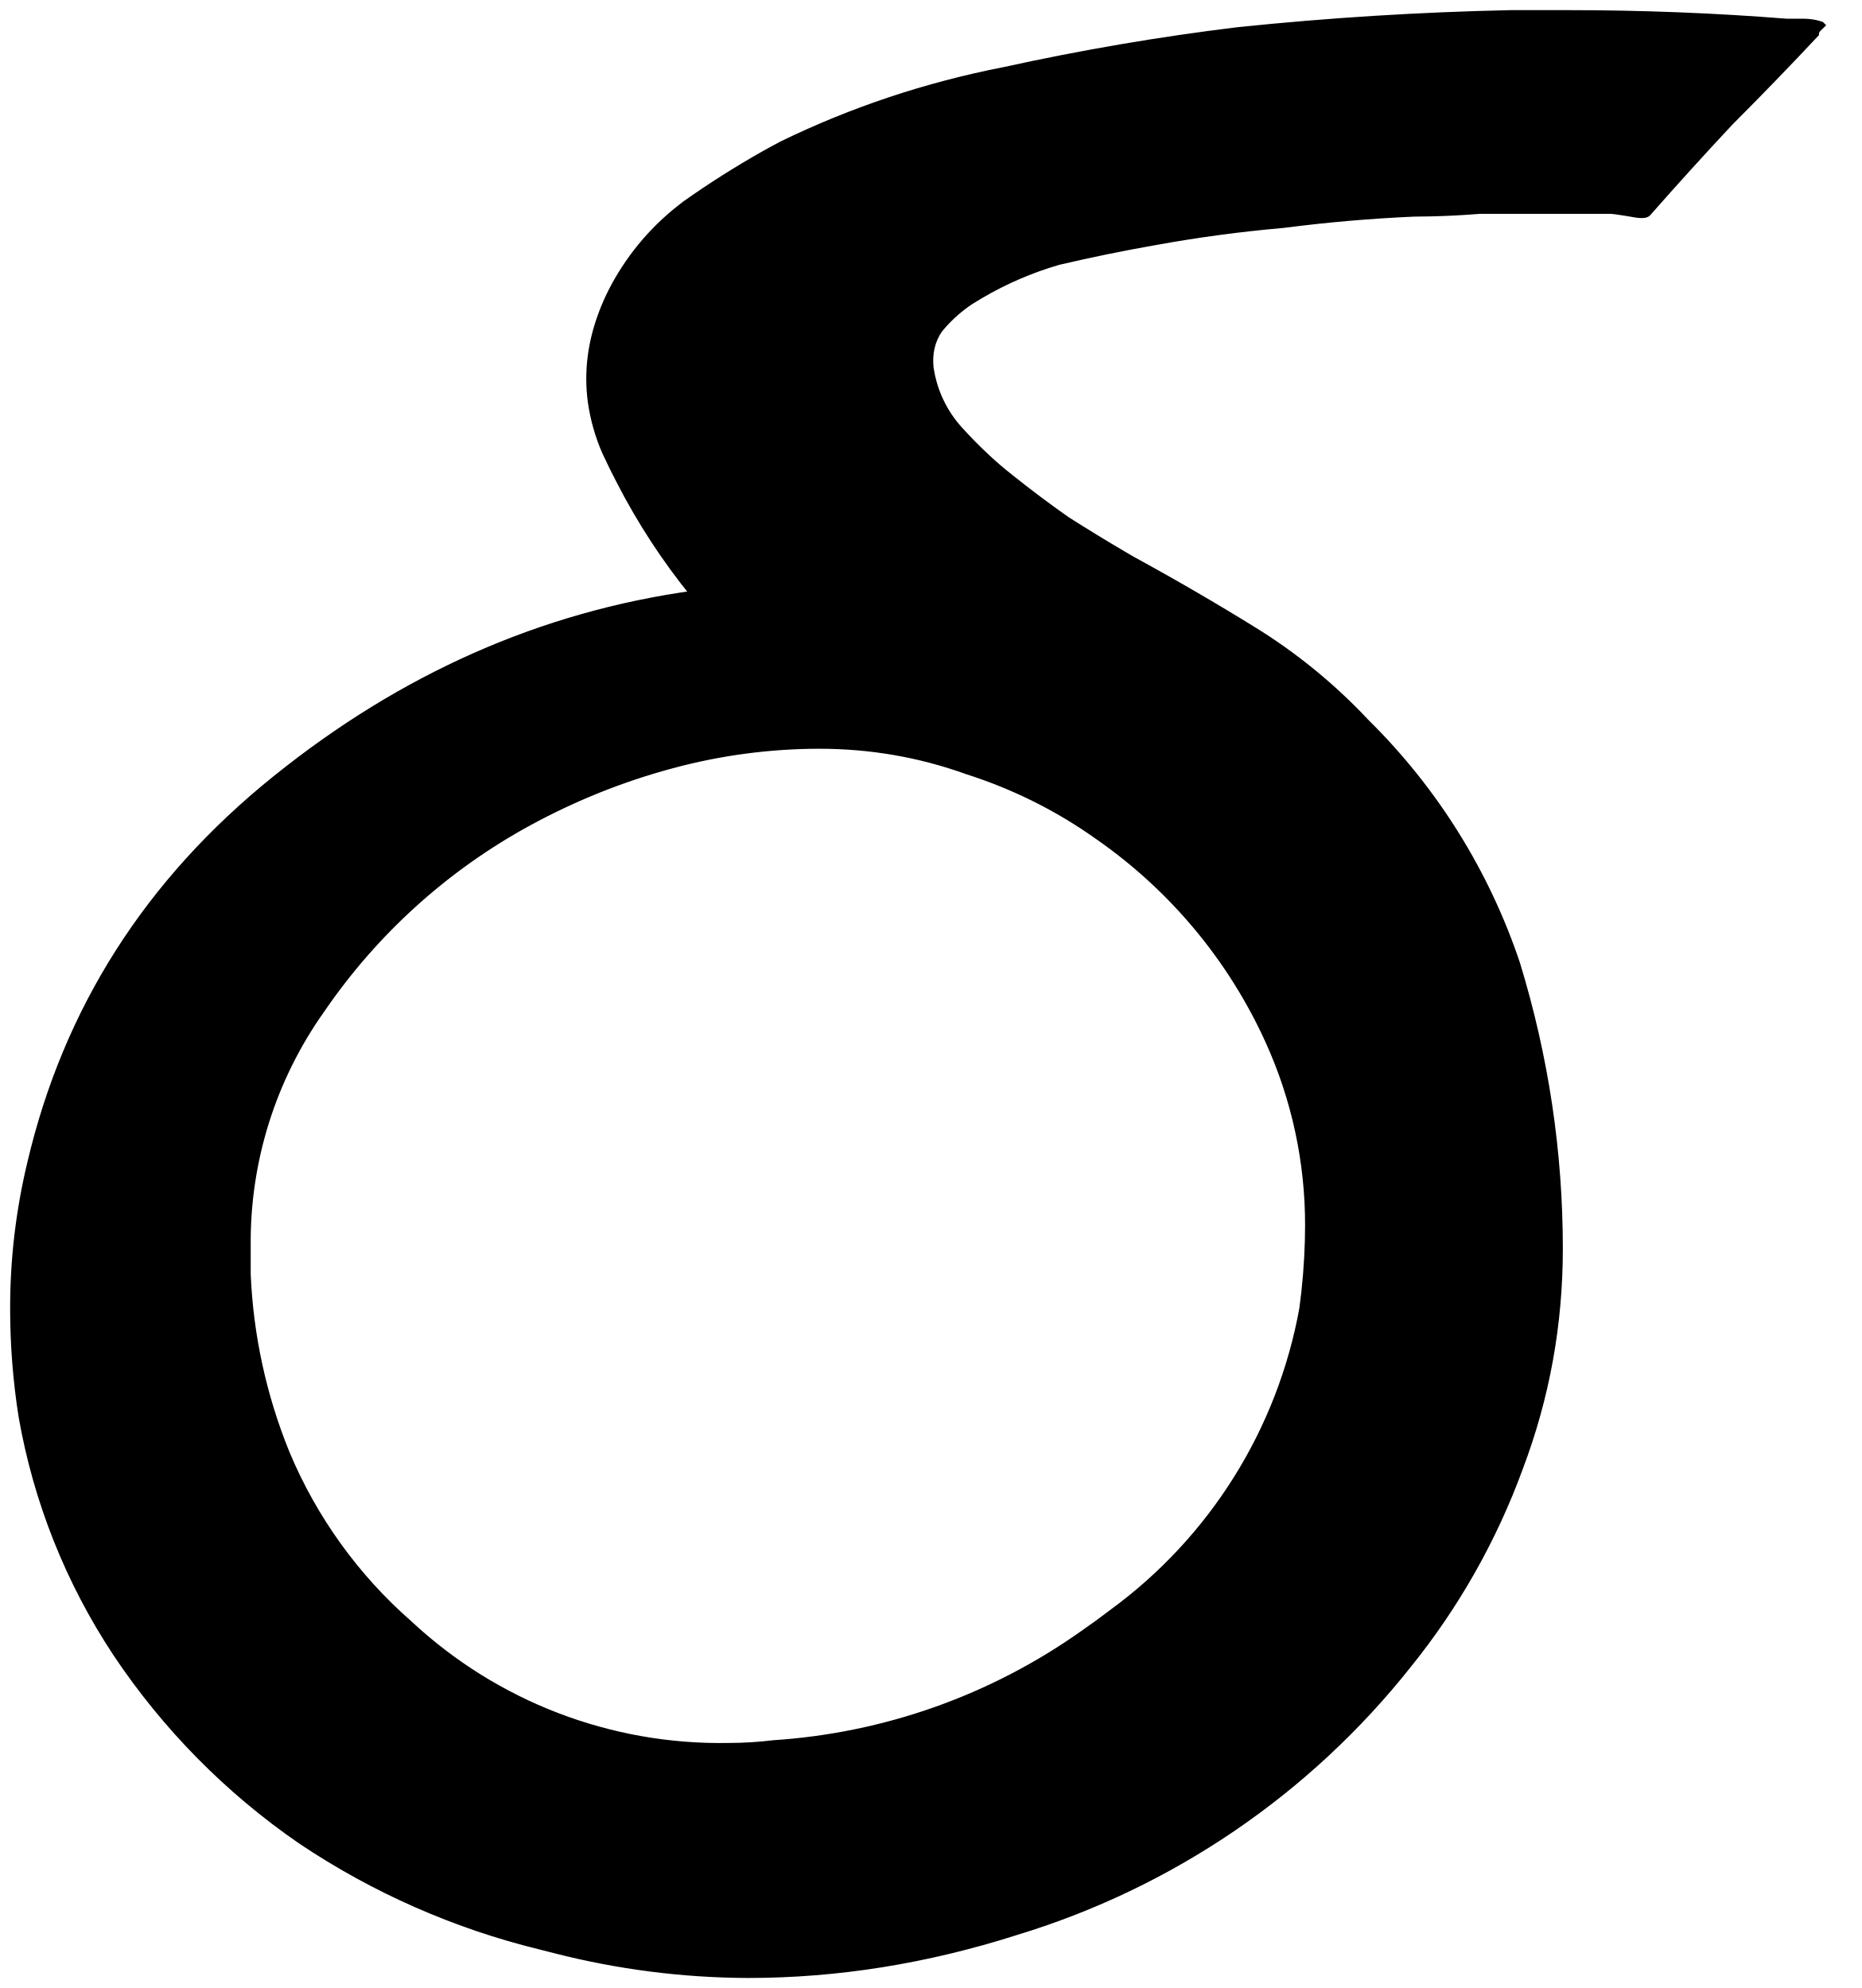
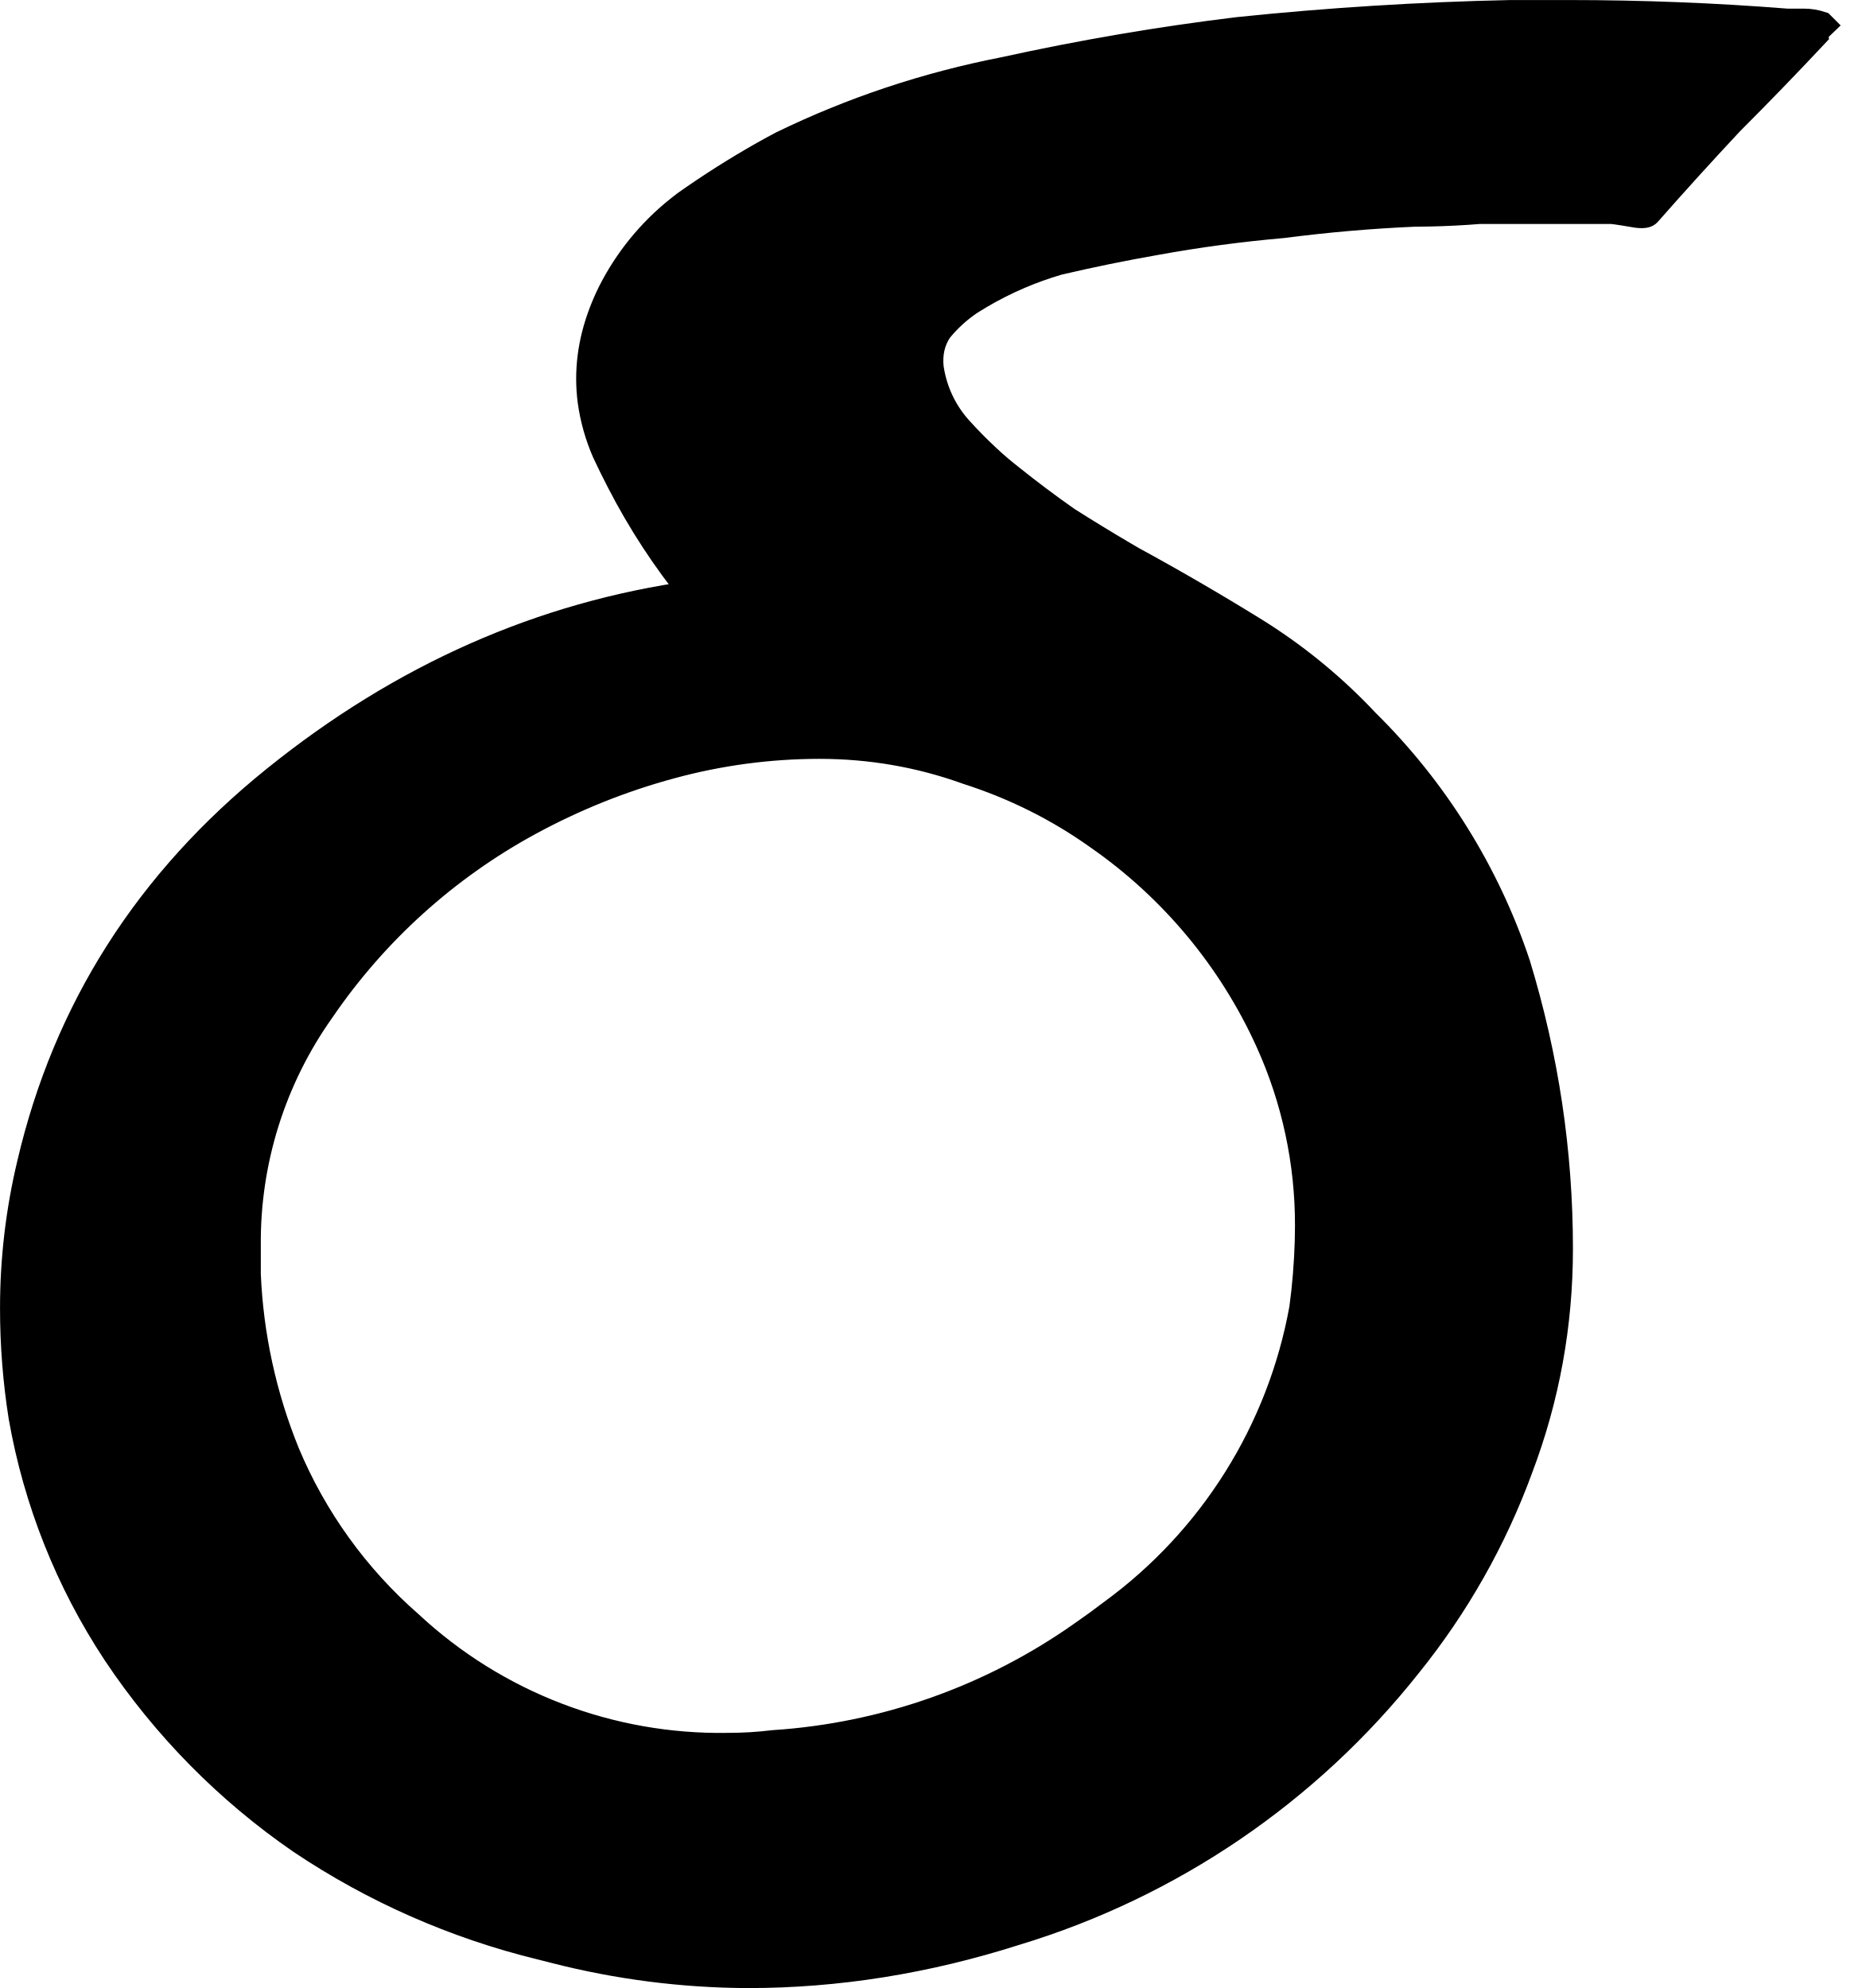
- <svg xmlns="http://www.w3.org/2000/svg" width="63.887" height="68.23" viewBox="0 0 16.903 18.052">
-   <path d="m175.885 79.29-.026.025q-.026.026-.026.052a34.572 34.572 0 0 1-.775.801q-.387.414-.75.827-.025.026-.154 0a9.084 9.084 0 0 0-.054-.009q-.092-.015-.12-.016a.106.106 0 0 0-.007 0h-1.189a7.412 7.412 0 0 1-.45.023 6.47 6.47 0 0 1-.144.002q-.594.026-1.189.103a12.598 12.598 0 0 0-1.162.156q-.44.077-.879.18a3.113 3.113 0 0 0-.709.306 2.884 2.884 0 0 0-.092.056 1.307 1.307 0 0 0-.243.211 1.499 1.499 0 0 0-.04.047q-.102.151-.08.352a.704.704 0 0 0 .002.01 1.064 1.064 0 0 0 .258.543 4.058 4.058 0 0 0 .258.262 3.164 3.164 0 0 0 .207.177 10.094 10.094 0 0 0 .517.388 17.799 17.799 0 0 0 .517.316 19.562 19.562 0 0 0 .077.045 23.383 23.383 0 0 1 1.111.646 5.017 5.017 0 0 1 .95.766 5.57 5.57 0 0 1 .058.061 5.56 5.56 0 0 1 1.37 2.196q.387 1.267.387 2.584 0 1.034-.362 1.99a6.275 6.275 0 0 1-1.008 1.783 7.216 7.216 0 0 1-3.565 2.428q-1.215.388-2.429.388a7.156 7.156 0 0 1-1.752-.224 8.004 8.004 0 0 1-.134-.034 6.793 6.793 0 0 1-2.17-.957 6.326 6.326 0 0 1-1.68-1.705 5.666 5.666 0 0 1-.853-2.144 6.286 6.286 0 0 1-.077-.982 5.627 5.627 0 0 1 .155-1.318q.49-2.093 2.222-3.488 1.731-1.395 3.798-1.68a5.912 5.912 0 0 1-.67-1.026 6.77 6.77 0 0 1-.131-.266 1.754 1.754 0 0 1-.13-.459q-.053-.402.101-.805a2.036 2.036 0 0 1 .08-.183 2.277 2.277 0 0 1 .618-.758 2.642 2.642 0 0 1 .055-.043 8.269 8.269 0 0 1 .713-.452 7.363 7.363 0 0 1 .165-.09q.956-.465 2.015-.672 1.06-.233 2.12-.362 1.24-.129 2.48-.155h.516q1.008 0 1.99.078h.155a.488.488 0 0 1 .154.025zm-9.095 6.537a5.149 5.149 0 0 0-1.344.18q-.672.181-1.292.518a5.42 5.42 0 0 0-1.886 1.705 3.643 3.643 0 0 0-.672 2.144v.259a4.86 4.86 0 0 0 .354 1.625 4.233 4.233 0 0 0 1.119 1.553 4.141 4.141 0 0 0 2.894 1.11q.207 0 .413-.025a5.48 5.48 0 0 0 2.807-.994 6.724 6.724 0 0 0 .268-.195 4.389 4.389 0 0 0 1.731-2.764 5.796 5.796 0 0 0 .05-.613 5.168 5.168 0 0 0 .002-.137 4.035 4.035 0 0 0-.361-1.68 4.558 4.558 0 0 0-1.55-1.86q-.543-.387-1.19-.594-.645-.232-1.343-.232z" vector-effect="non-scaling-stroke" style="fill:#000;stroke:#000;stroke-width:.066mm" transform="translate(-159.353 -79.061)" />
+ <svg xmlns="http://www.w3.org/2000/svg" height="68.23" viewBox="0 0 16.903 18.052" width="63.887">
+   <path d="m175.885 79.29-.026.025q-.026.026-.026.052a34.572 34.572 0 0 1 -.775.801q-.387.414-.75.827-.025.026-.154 0a9.084 9.084 0 0 0 -.054-.009q-.092-.015-.12-.016a.106.106 0 0 0 -.007 0h-1.189a7.412 7.412 0 0 1 -.45.023 6.47 6.47 0 0 1 -.144.002q-.594.026-1.189.103a12.598 12.598 0 0 0 -1.162.156q-.44.077-.879.18a3.113 3.113 0 0 0 -.709.306 2.884 2.884 0 0 0 -.092.056 1.307 1.307 0 0 0 -.243.211 1.499 1.499 0 0 0 -.04.047q-.102.151-.08.352a.704.704 0 0 0 .002.01 1.064 1.064 0 0 0 .258.543 4.058 4.058 0 0 0 .258.262 3.164 3.164 0 0 0 .207.177 10.094 10.094 0 0 0 .517.388 17.799 17.799 0 0 0 .517.316 19.562 19.562 0 0 0 .077.045 23.383 23.383 0 0 1 1.111.646 5.017 5.017 0 0 1 .95.766 5.57 5.57 0 0 1 .058.061 5.56 5.56 0 0 1 1.37 2.196q.387 1.267.387 2.584 0 1.034-.362 1.99a6.275 6.275 0 0 1 -1.008 1.783 7.216 7.216 0 0 1 -3.565 2.428q-1.215.388-2.429.388a7.156 7.156 0 0 1 -1.752-.224 8.004 8.004 0 0 1 -.134-.034 6.793 6.793 0 0 1 -2.17-.957 6.326 6.326 0 0 1 -1.68-1.705 5.666 5.666 0 0 1 -.853-2.144 6.286 6.286 0 0 1 -.077-.982 5.627 5.627 0 0 1 .155-1.318q.49-2.093 2.222-3.488 1.731-1.395 3.798-1.68a5.912 5.912 0 0 1 -.67-1.026 6.77 6.77 0 0 1 -.131-.266 1.754 1.754 0 0 1 -.13-.459q-.053-.402.101-.805a2.036 2.036 0 0 1 .08-.183 2.277 2.277 0 0 1 .618-.758 2.642 2.642 0 0 1 .055-.043 8.269 8.269 0 0 1 .713-.452 7.363 7.363 0 0 1 .165-.09q.956-.465 2.015-.672 1.06-.233 2.12-.362 1.24-.129 2.48-.155h.516q1.008 0 1.99.078h.155a.488.488 0 0 1 .154.025zm-9.095 6.537a5.149 5.149 0 0 0 -1.344.18q-.672.181-1.292.518a5.42 5.42 0 0 0 -1.886 1.705 3.643 3.643 0 0 0 -.672 2.144v.259a4.86 4.86 0 0 0 .354 1.625 4.233 4.233 0 0 0 1.119 1.553 4.141 4.141 0 0 0 2.894 1.11q.207 0 .413-.025a5.48 5.48 0 0 0 2.807-.994 6.724 6.724 0 0 0 .268-.195 4.389 4.389 0 0 0 1.731-2.764 5.796 5.796 0 0 0 .05-.613 5.168 5.168 0 0 0 .002-.137 4.035 4.035 0 0 0 -.361-1.68 4.558 4.558 0 0 0 -1.55-1.86q-.543-.387-1.19-.594-.645-.232-1.343-.232z" stroke="#000" stroke-width=".066mm" transform="translate(-159.353 -79.061)" />
</svg>
